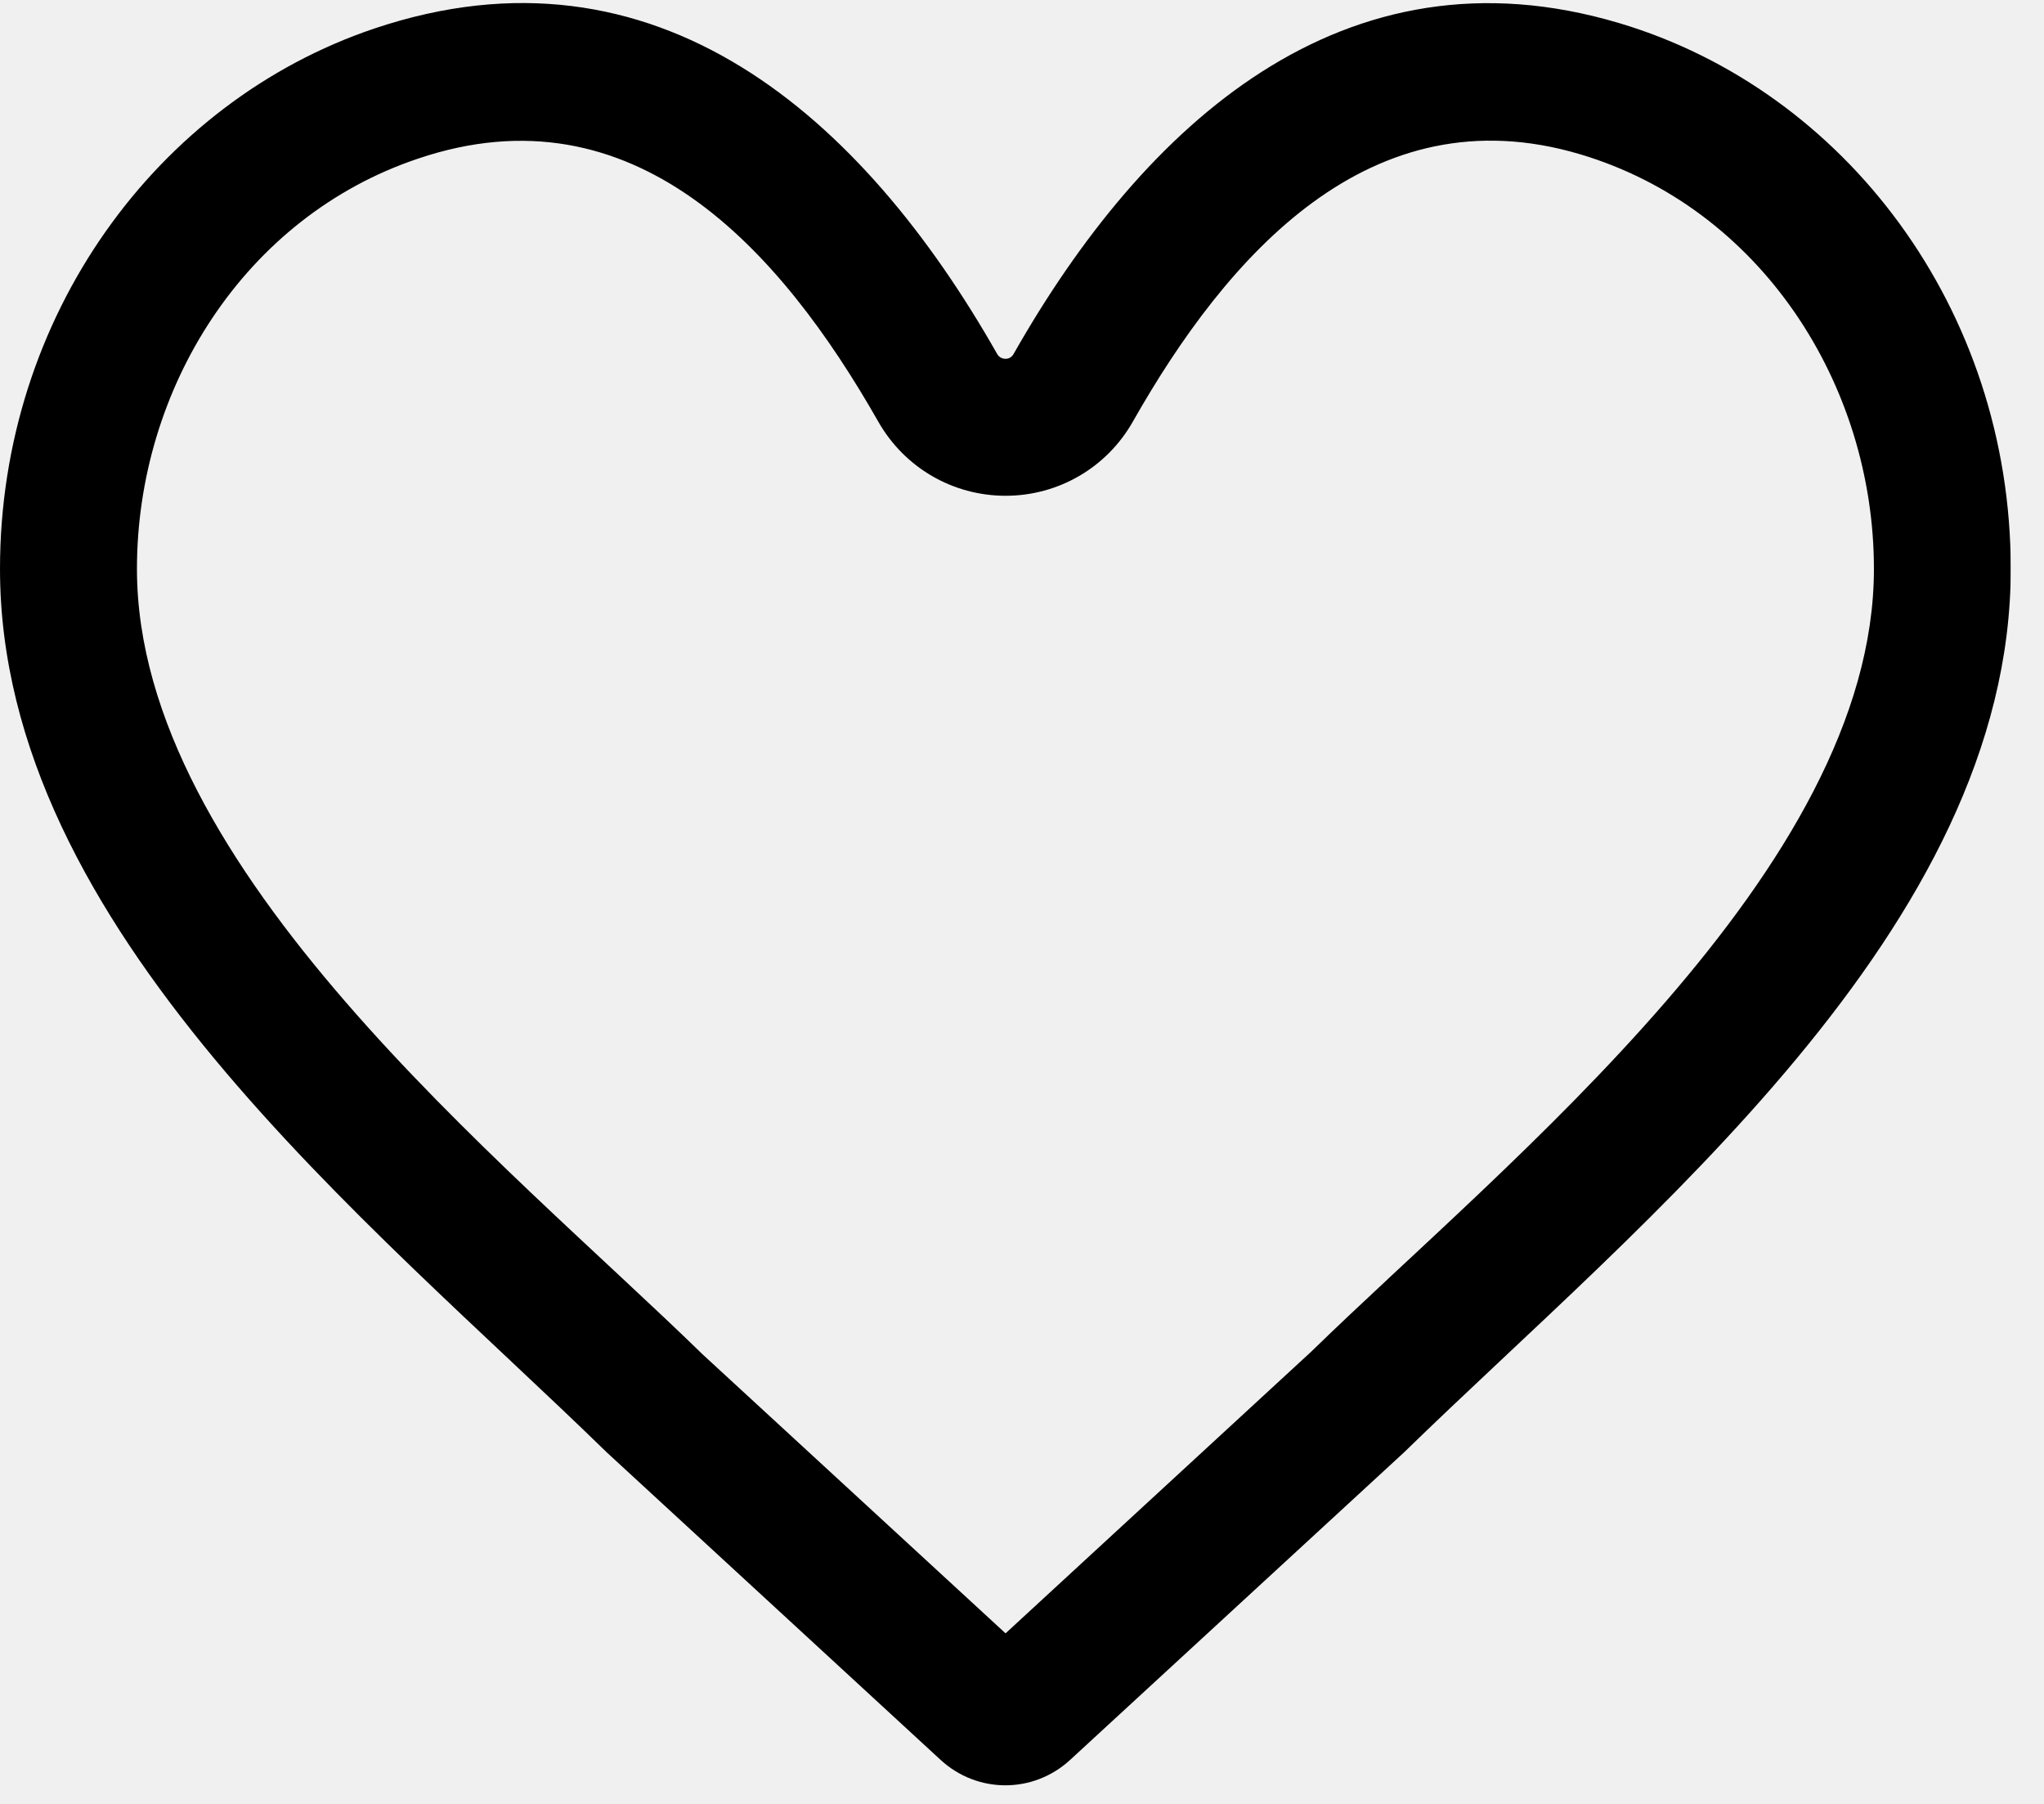
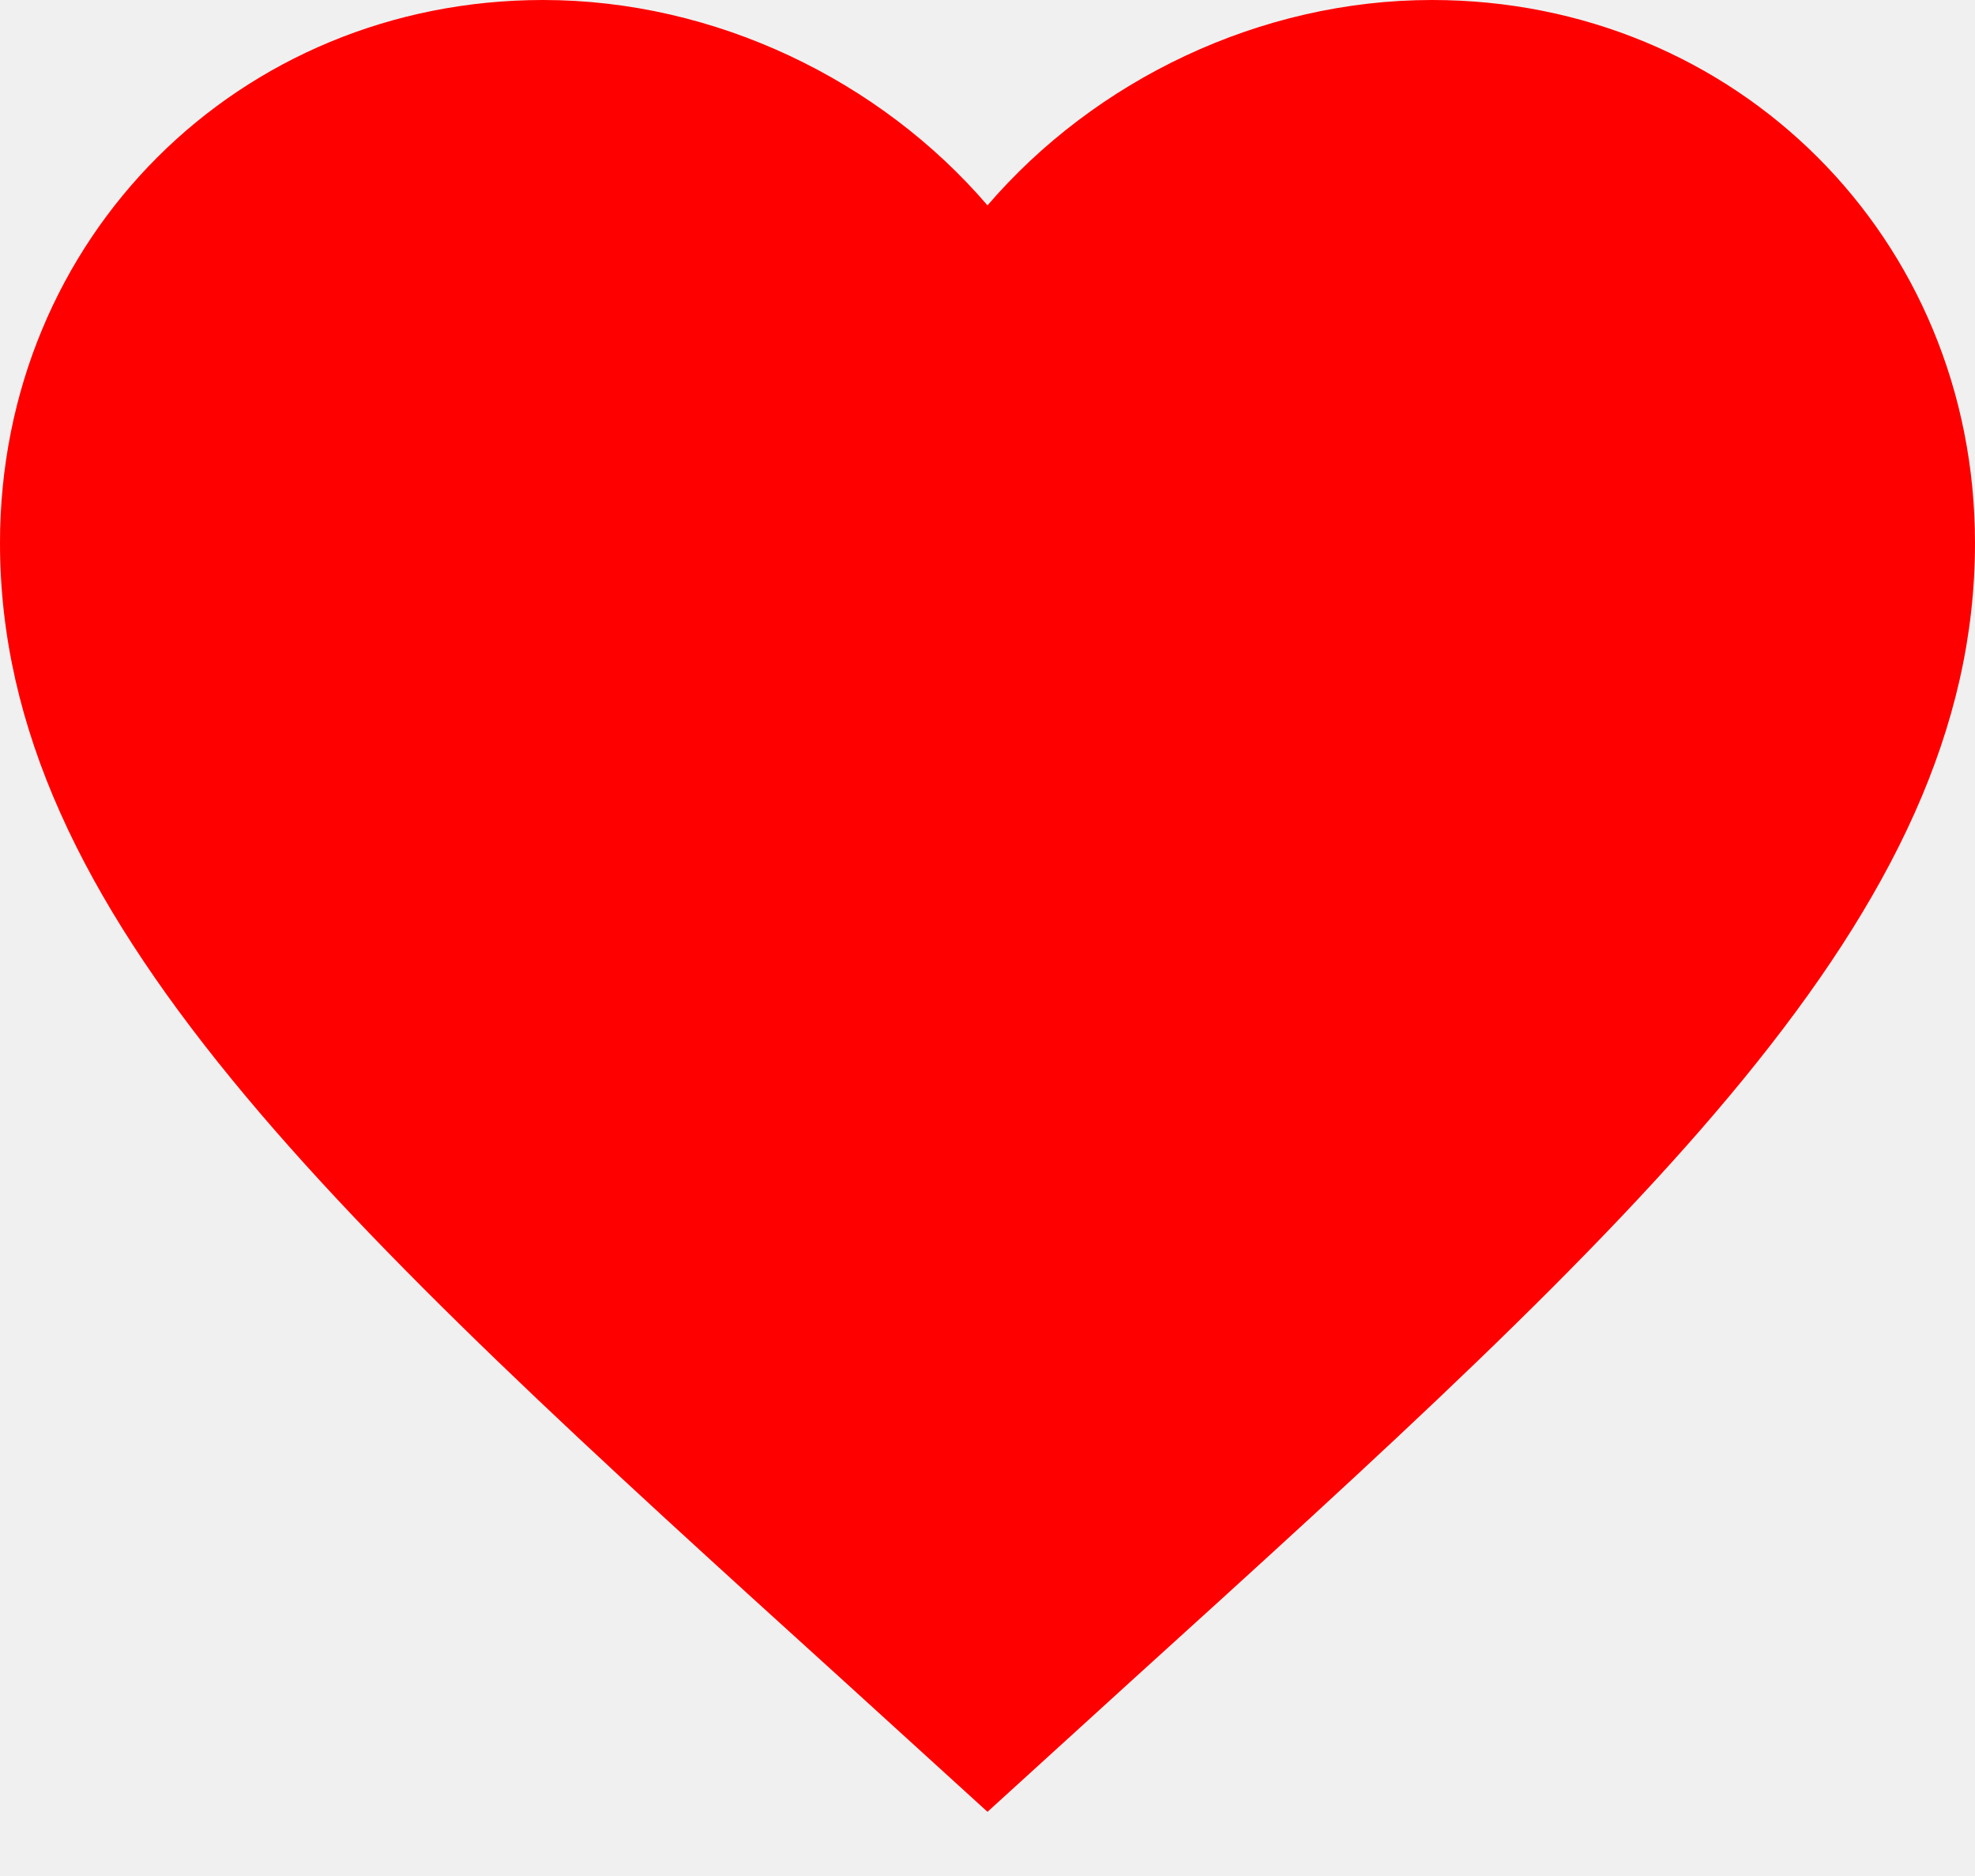
- <svg xmlns="http://www.w3.org/2000/svg" width="34" height="30" viewBox="0 0 34 30" fill="none">
-   <mask id="mask0_33_13" style="mask-type:luminance" maskUnits="userSpaceOnUse" x="0" y="0" width="34" height="30">
-     <path d="M33.449 0H9.91821e-05V29.743H33.449V0Z" fill="white" />
-   </mask>
-   <g mask="url(#mask0_33_13)">
-     <path fill-rule="evenodd" clip-rule="evenodd" d="M16.861 5.885C16.832 5.938 16.784 5.967 16.726 5.967C16.668 5.967 16.615 5.938 16.586 5.885C14.347 1.942 10.916 -1.102 6.225 0.475C2.616 1.691 -0 5.258 -0 9.461C-0 15.445 6.143 20.3 10.091 24.152L15.645 29.267C16.258 29.832 17.189 29.832 17.802 29.267L23.357 24.152C27.309 20.3 33.447 15.446 33.447 9.461C33.447 5.142 30.692 1.504 26.933 0.384C22.348 -0.982 19.027 2.073 16.861 5.885L16.861 5.885ZM16.726 27.163L11.683 22.52C8.397 19.316 2.278 14.457 2.278 9.461C2.278 6.464 4.063 3.607 6.954 2.638C10.54 1.426 12.977 4.143 14.608 7.01C15.043 7.777 15.848 8.245 16.727 8.245C17.605 8.245 18.411 7.777 18.845 7.01C20.414 4.245 22.793 1.528 26.282 2.565C29.284 3.458 31.171 6.387 31.171 9.461C31.171 14.456 25.056 19.316 21.813 22.477L16.727 27.163L16.726 27.163Z" fill="black" />
-   </g>
+ <svg xmlns="http://www.w3.org/2000/svg" width="20" height="19" viewBox="0 0 20 19" fill="none">
+   <path d="M10 18.35L8.55 17.03C3.4 12.36 0 9.27 0 5.5C0 2.41 2.42 0 5.5 0C7.24 0 8.91 0.81 10 2.08C11.09 0.81 12.76 0 14.5 0C17.58 0 20 2.41 20 5.5C20 9.27 16.6 12.36 11.45 17.03L10 18.35Z" fill="#FE0000" />
</svg>
